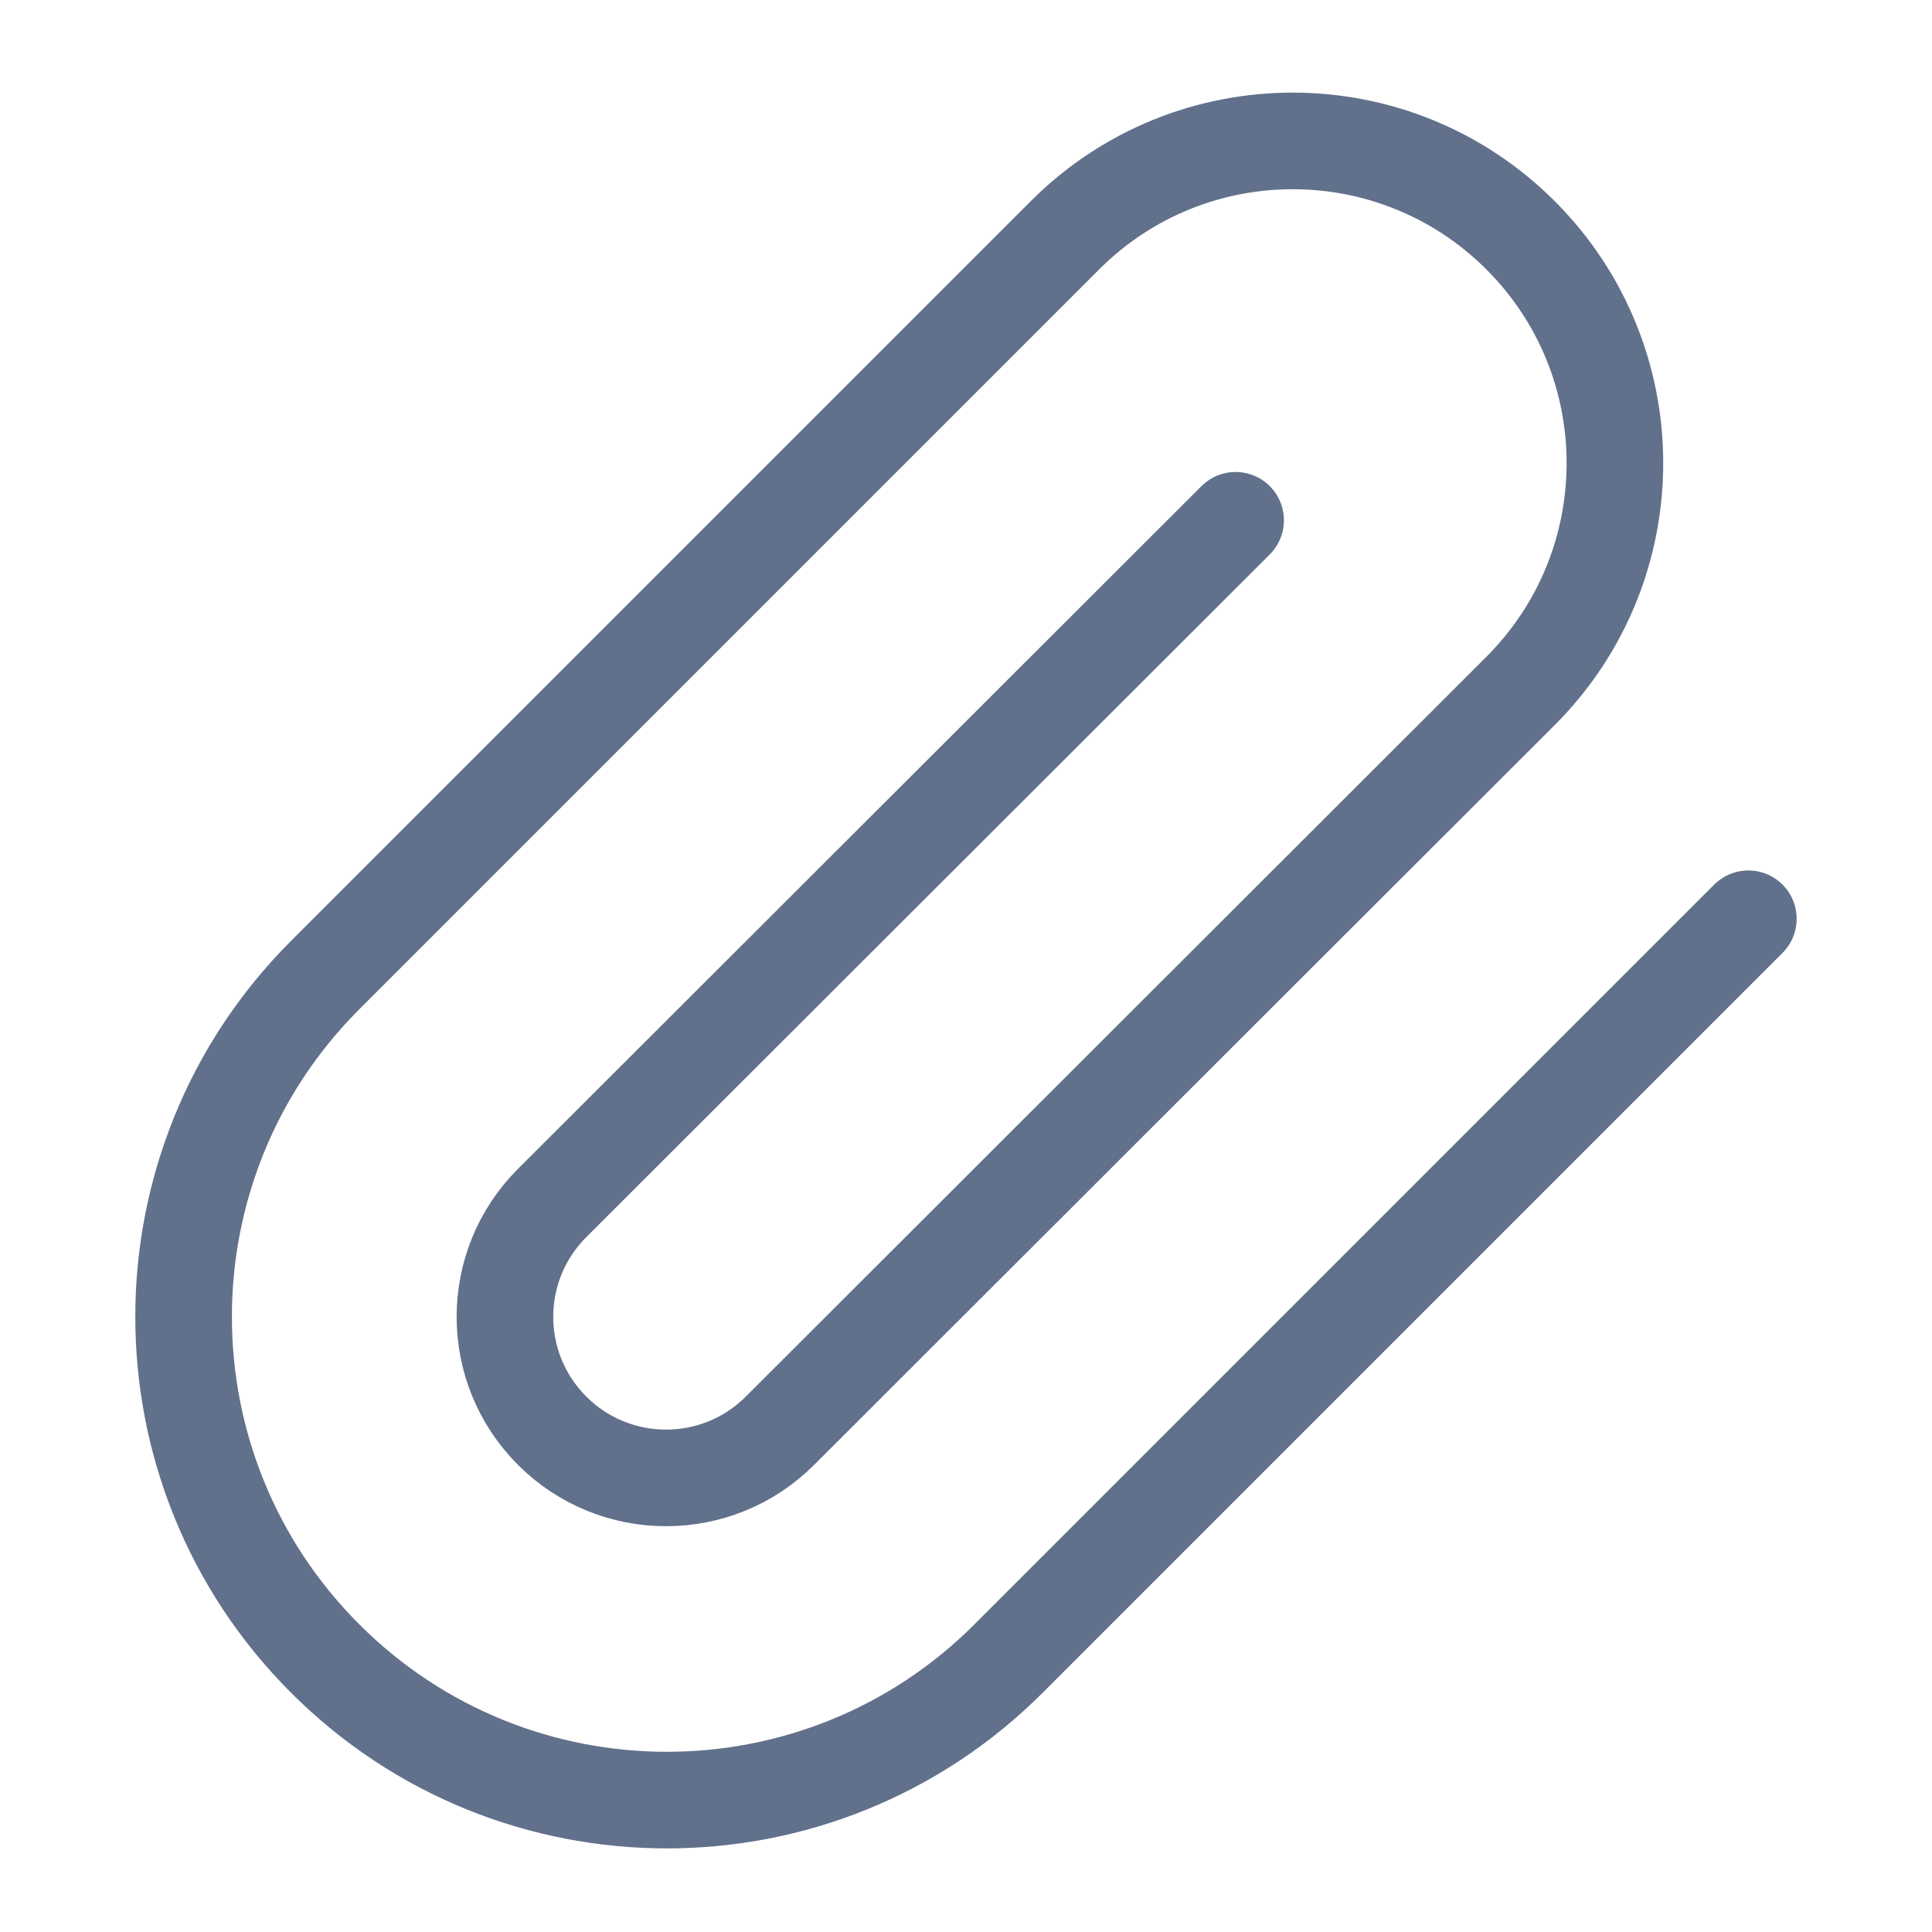
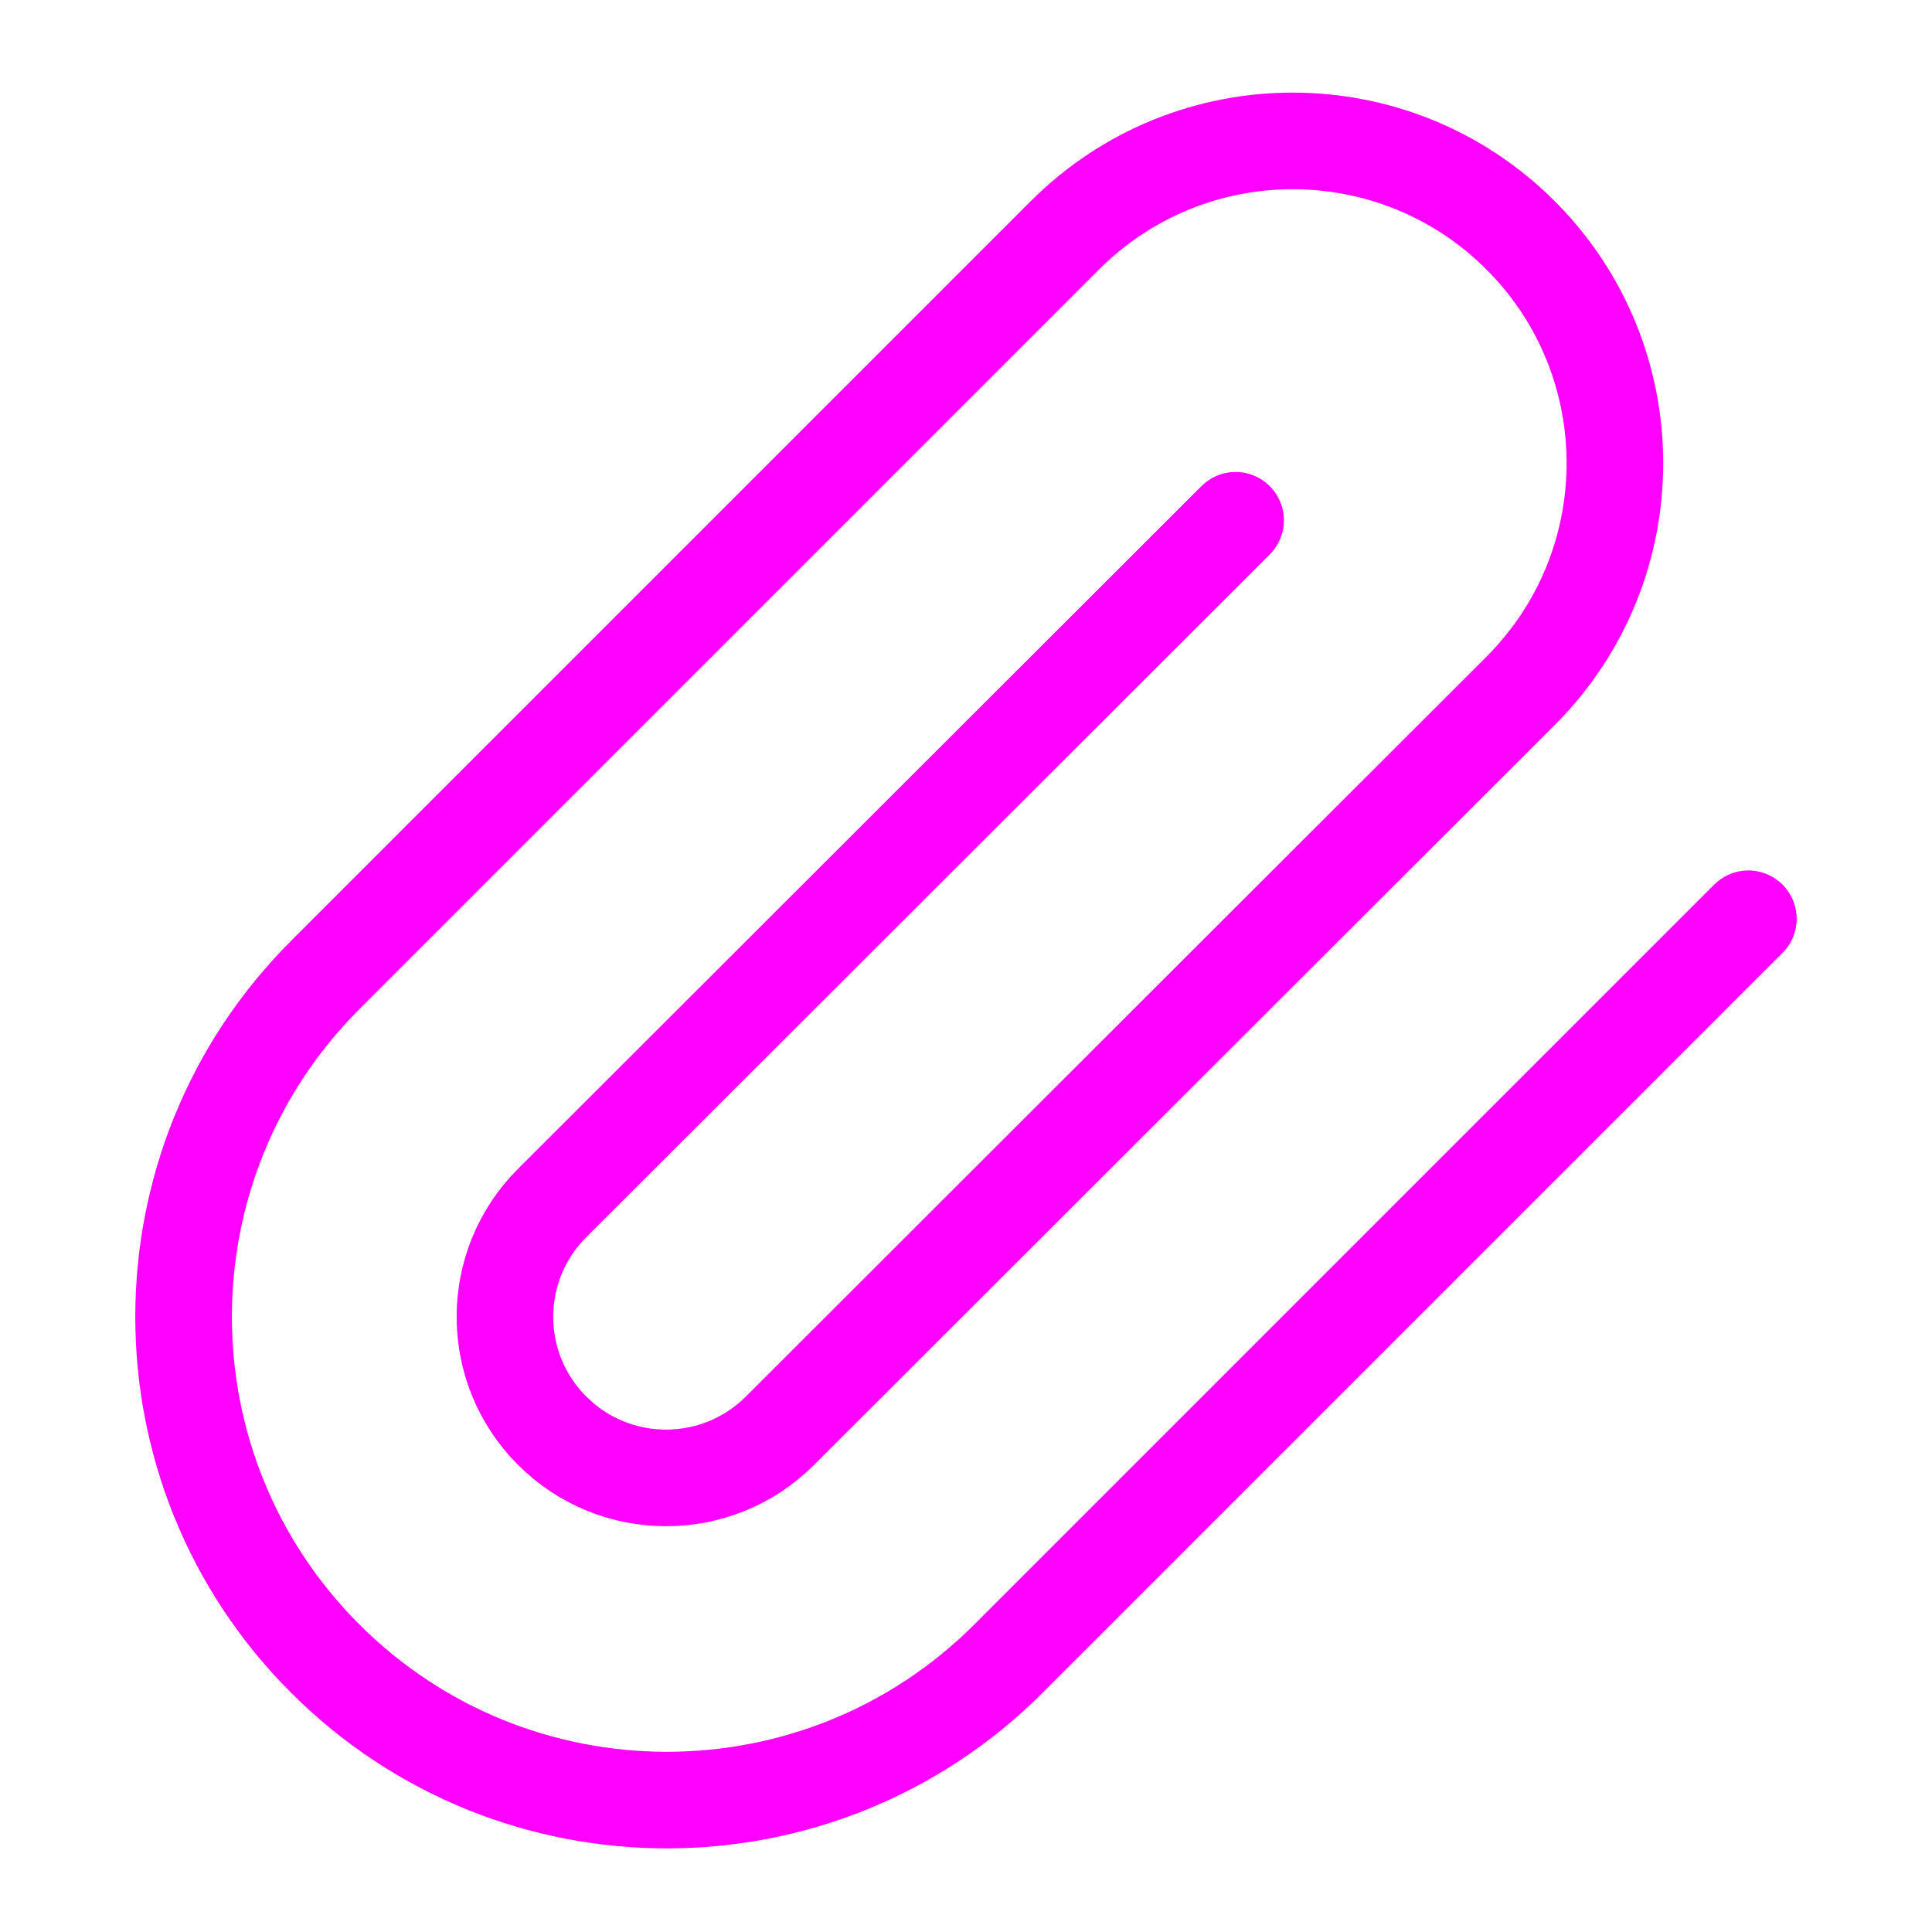
<svg xmlns="http://www.w3.org/2000/svg" width="20" height="20" viewBox="0 0 20 20" fill="none">
-   <path d="M18.099 9.511L10.441 17.169C8.487 19.123 5.319 19.123 3.366 17.169C1.412 15.216 1.412 12.048 3.366 10.094L11.024 2.436C12.326 1.133 14.438 1.133 15.741 2.436C17.043 3.738 17.043 5.85 15.741 7.152L8.074 14.811C7.423 15.462 6.367 15.462 5.716 14.811C5.064 14.16 5.064 13.104 5.716 12.453L12.791 5.386" stroke="#61708B" stroke-linecap="round" stroke-linejoin="round" />
+   <path d="M18.099 9.511L10.441 17.169C8.487 19.123 5.319 19.123 3.366 17.169C1.412 15.216 1.412 12.048 3.366 10.094L11.024 2.436C12.326 1.133 14.438 1.133 15.741 2.436C17.043 3.738 17.043 5.85 15.741 7.152L8.074 14.811C7.423 15.462 6.367 15.462 5.716 14.811C5.064 14.16 5.064 13.104 5.716 12.453L12.791 5.386" stroke="#ff00ff" stroke-linecap="round" stroke-linejoin="round" />
</svg>
